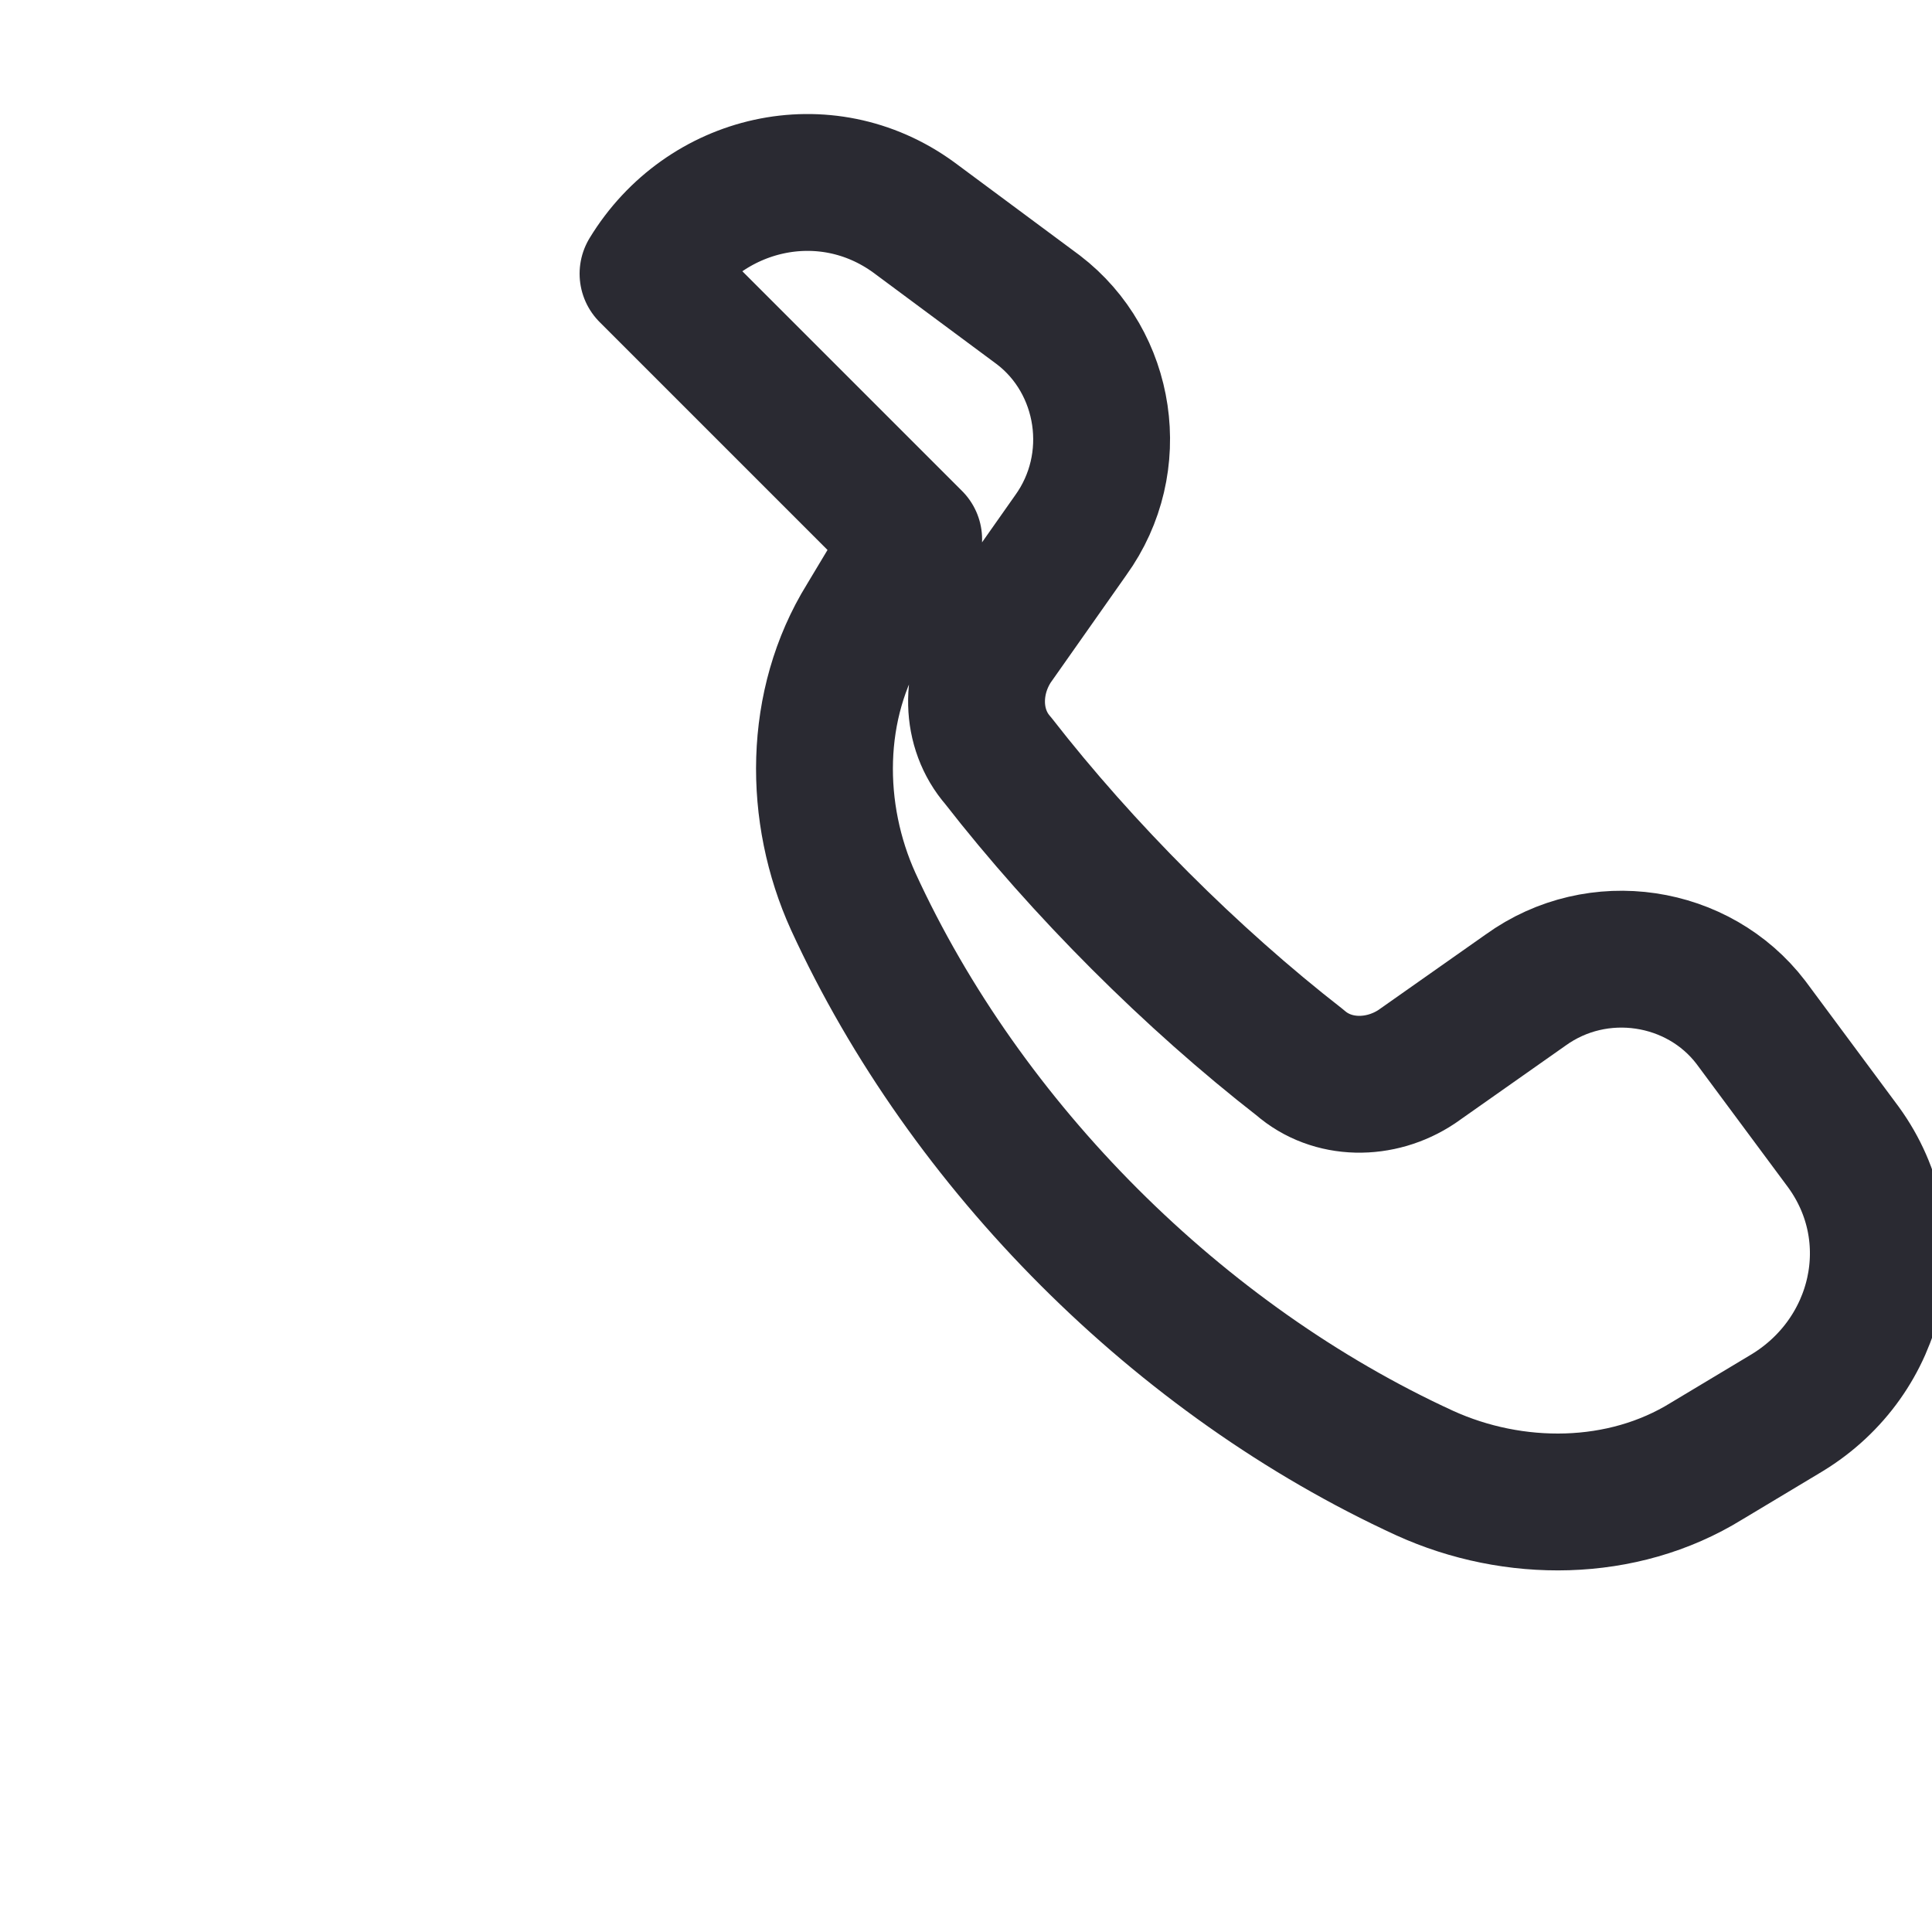
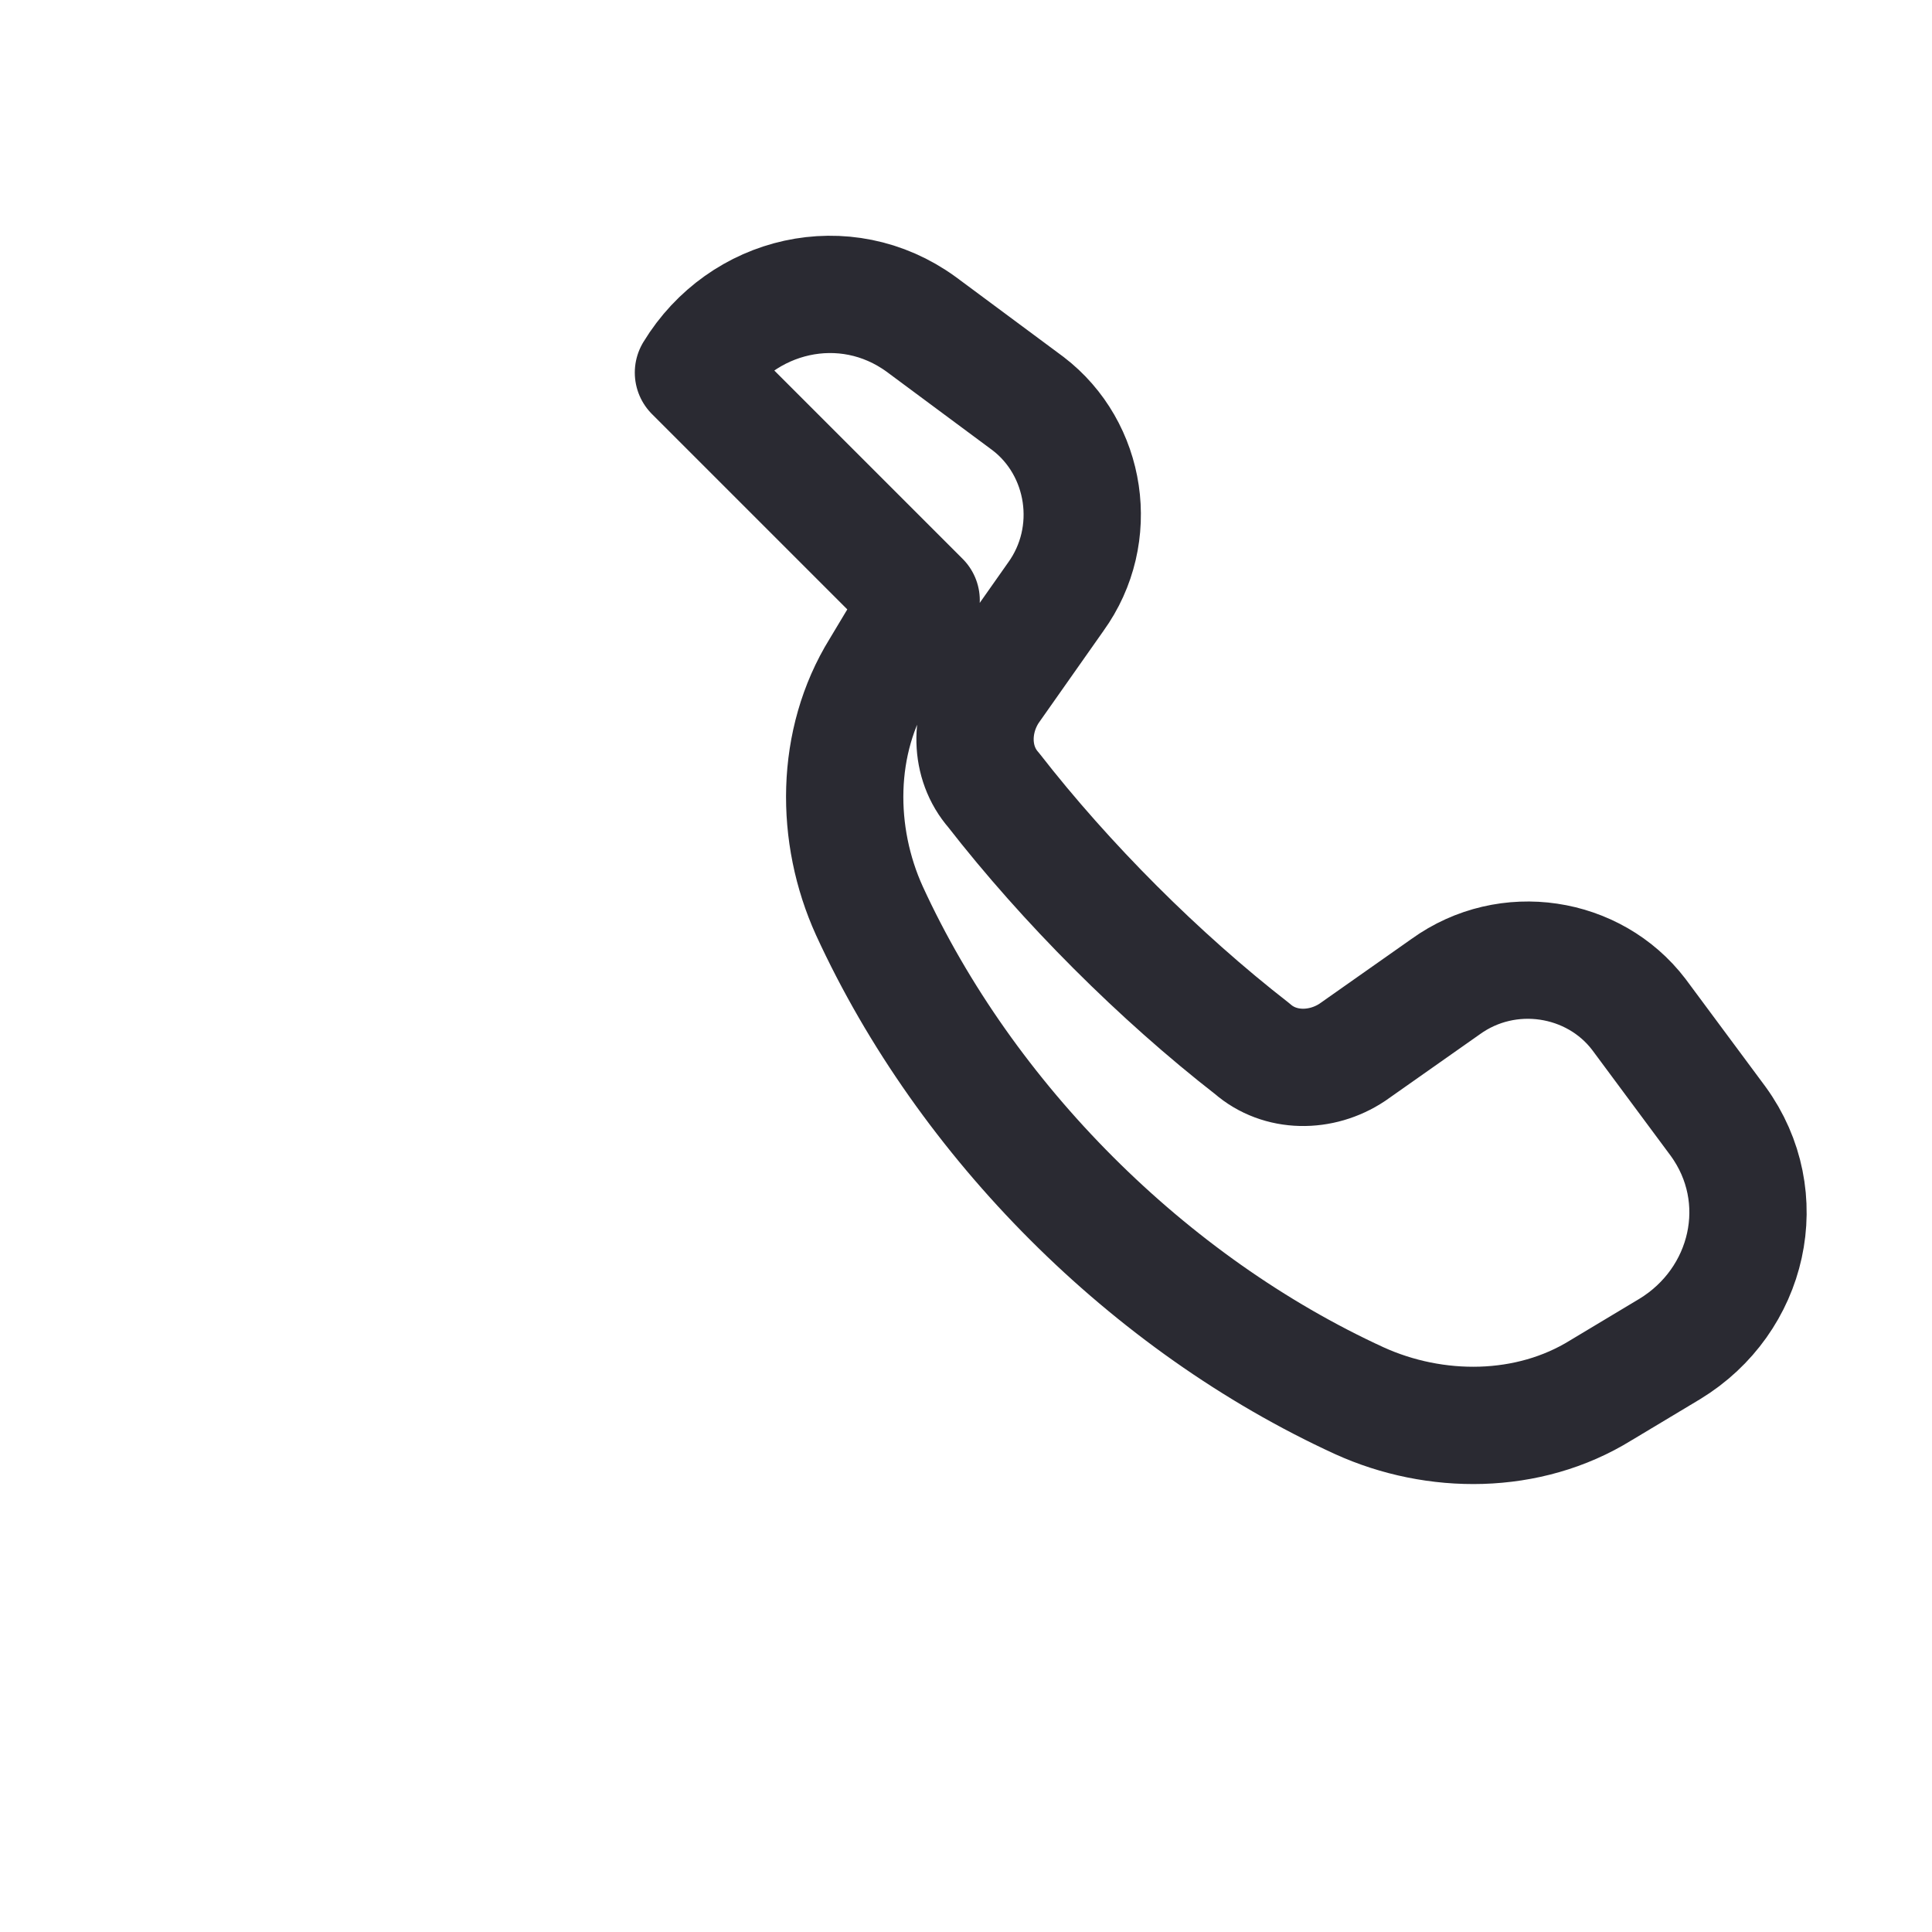
- <svg xmlns="http://www.w3.org/2000/svg" viewBox="0 0 24 24" fill="none" aria-hidden="true">
+ <svg xmlns="http://www.w3.org/2000/svg" viewBox="-2 -2 28 28" fill="none" aria-hidden="true">
  <path d="M8.05 3.4c.7-1.15 2.2-1.5 3.3-.7l1.55 1.15c.85.65 1.05 1.9.4 2.8l-.95 1.35c-.3.45-.3 1.05.05 1.45 1.05 1.35 2.4 2.7 3.75 3.75.4.35 1 .35 1.45.05l1.35-.95c.9-.65 2.15-.45 2.8.4l1.15 1.55c.8 1.1.45 2.6-.7 3.3l-1 .6c-1.05.65-2.4.65-3.5.15-3.05-1.4-5.7-4.05-7.1-7.1-.5-1.1-.5-2.45.15-3.5l.6-1Z" stroke="#2a2a32" stroke-width="1.7" stroke-linecap="round" stroke-linejoin="round" />
</svg>
